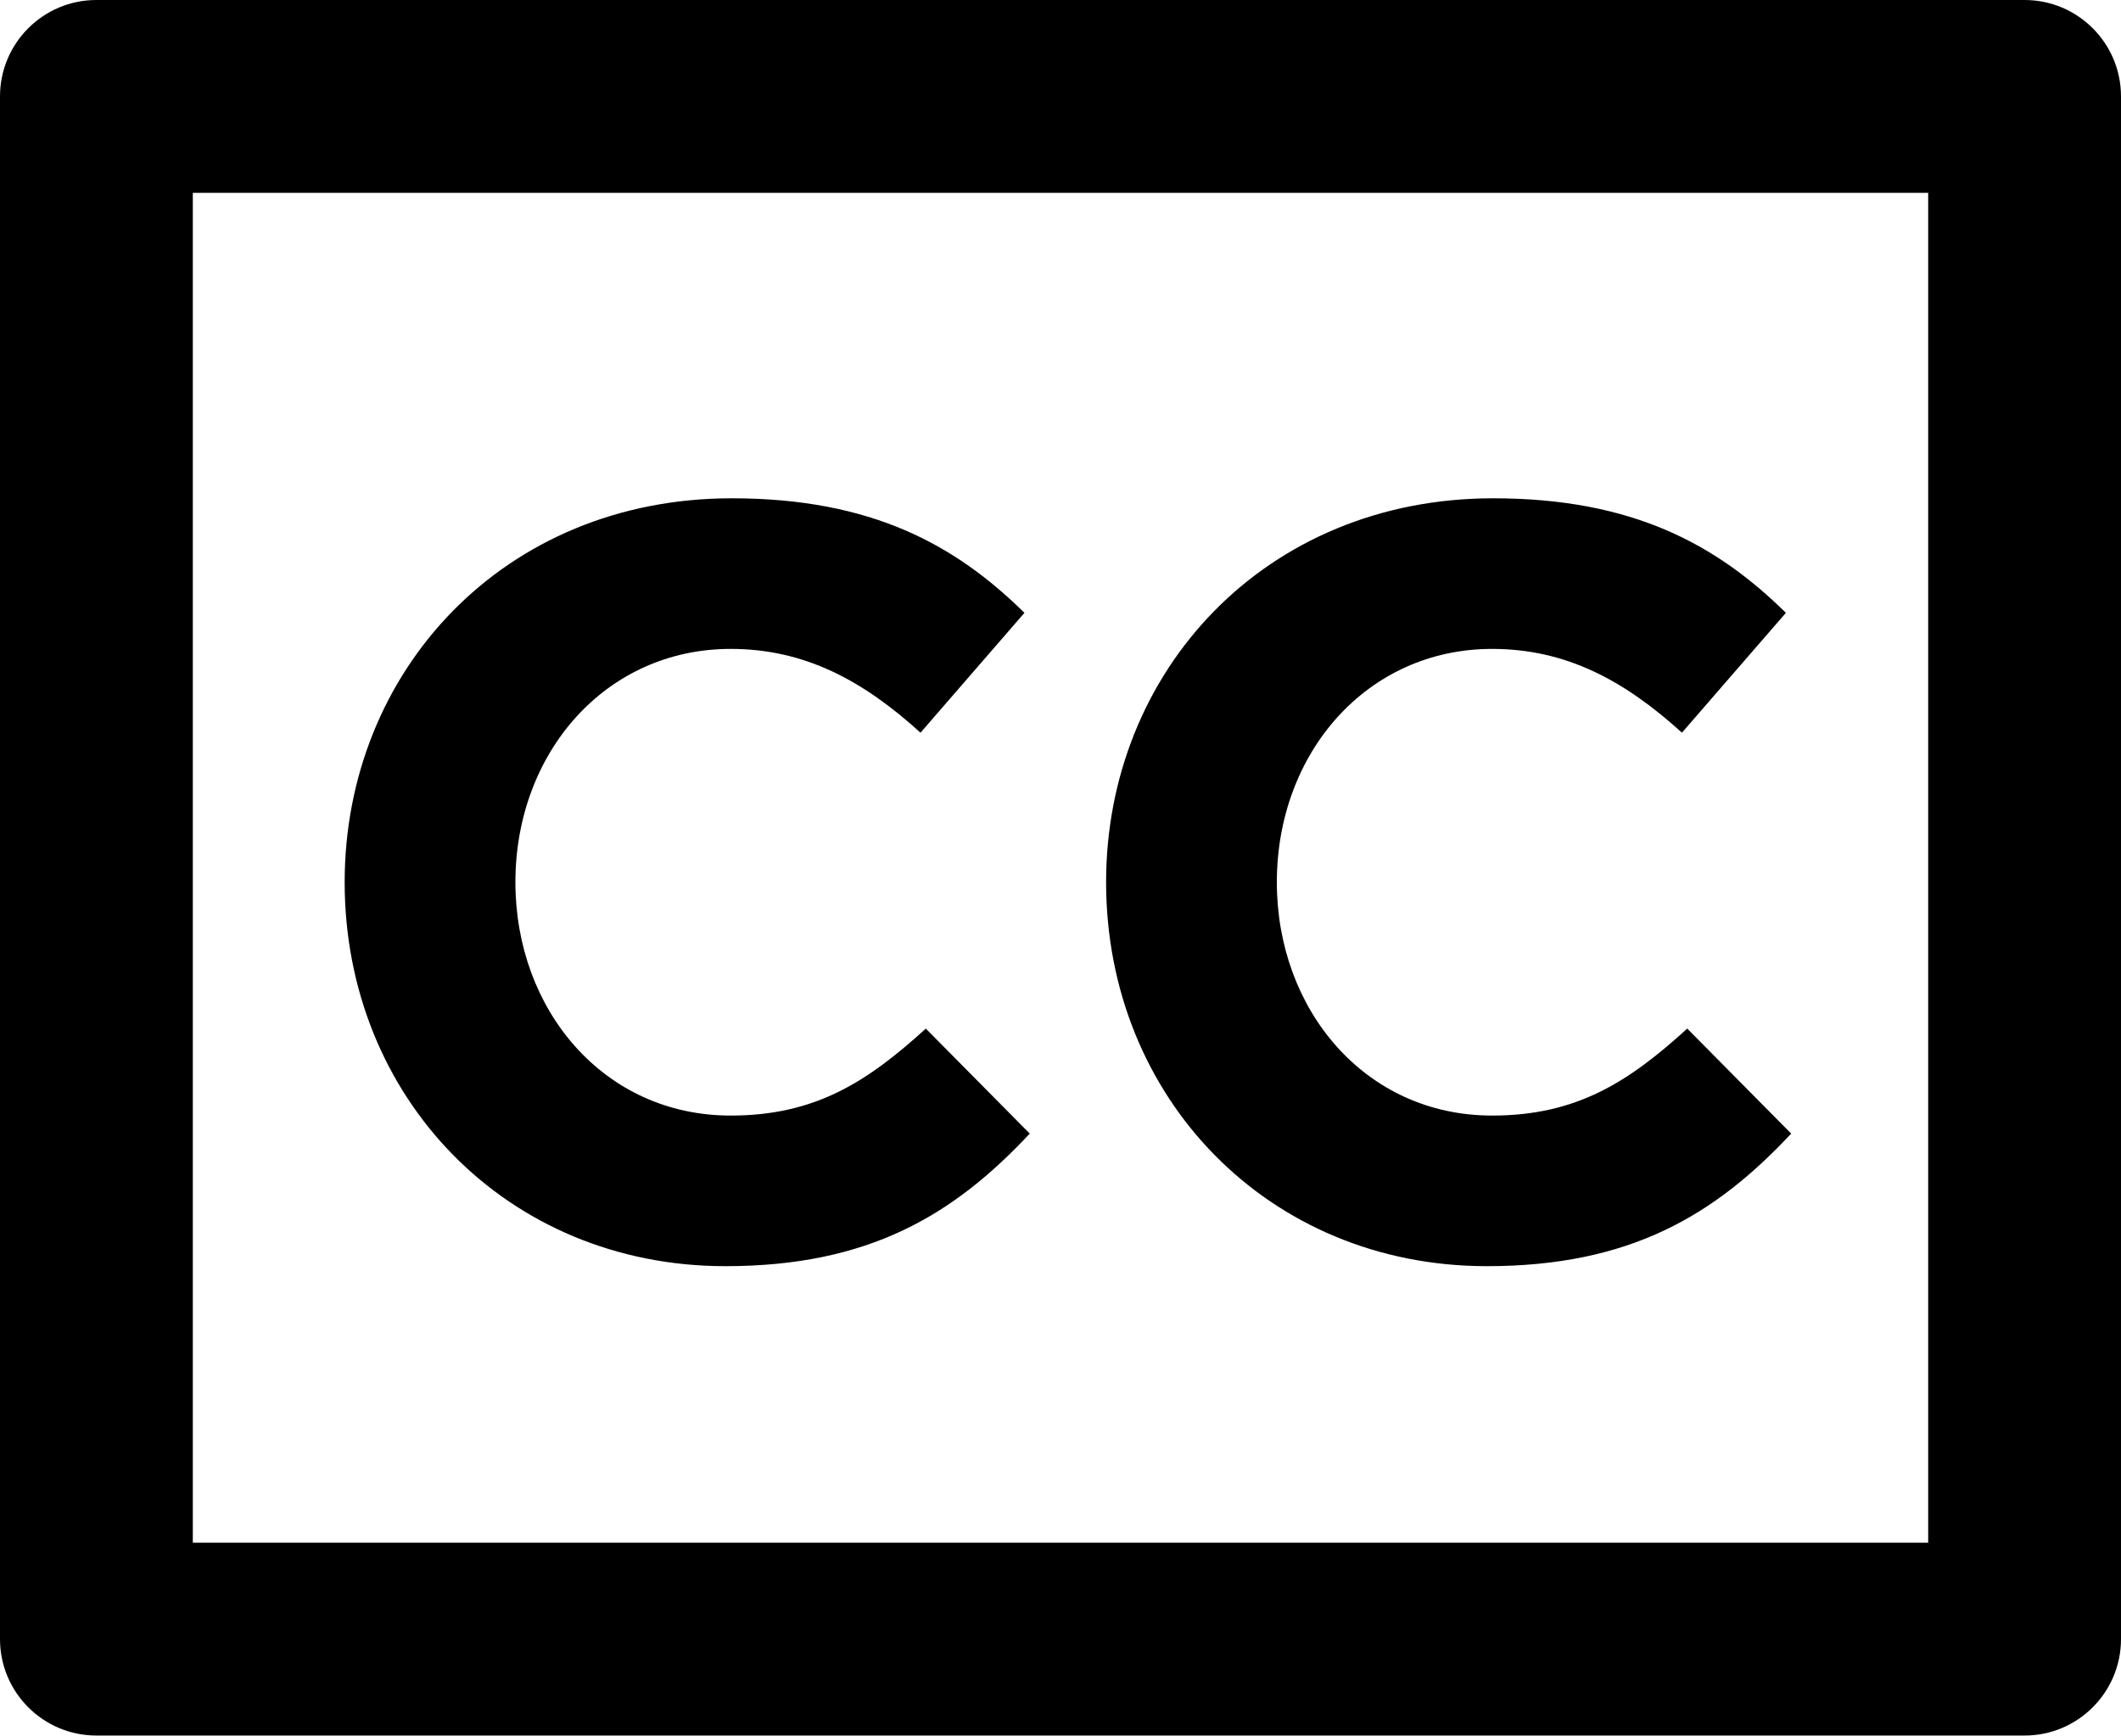
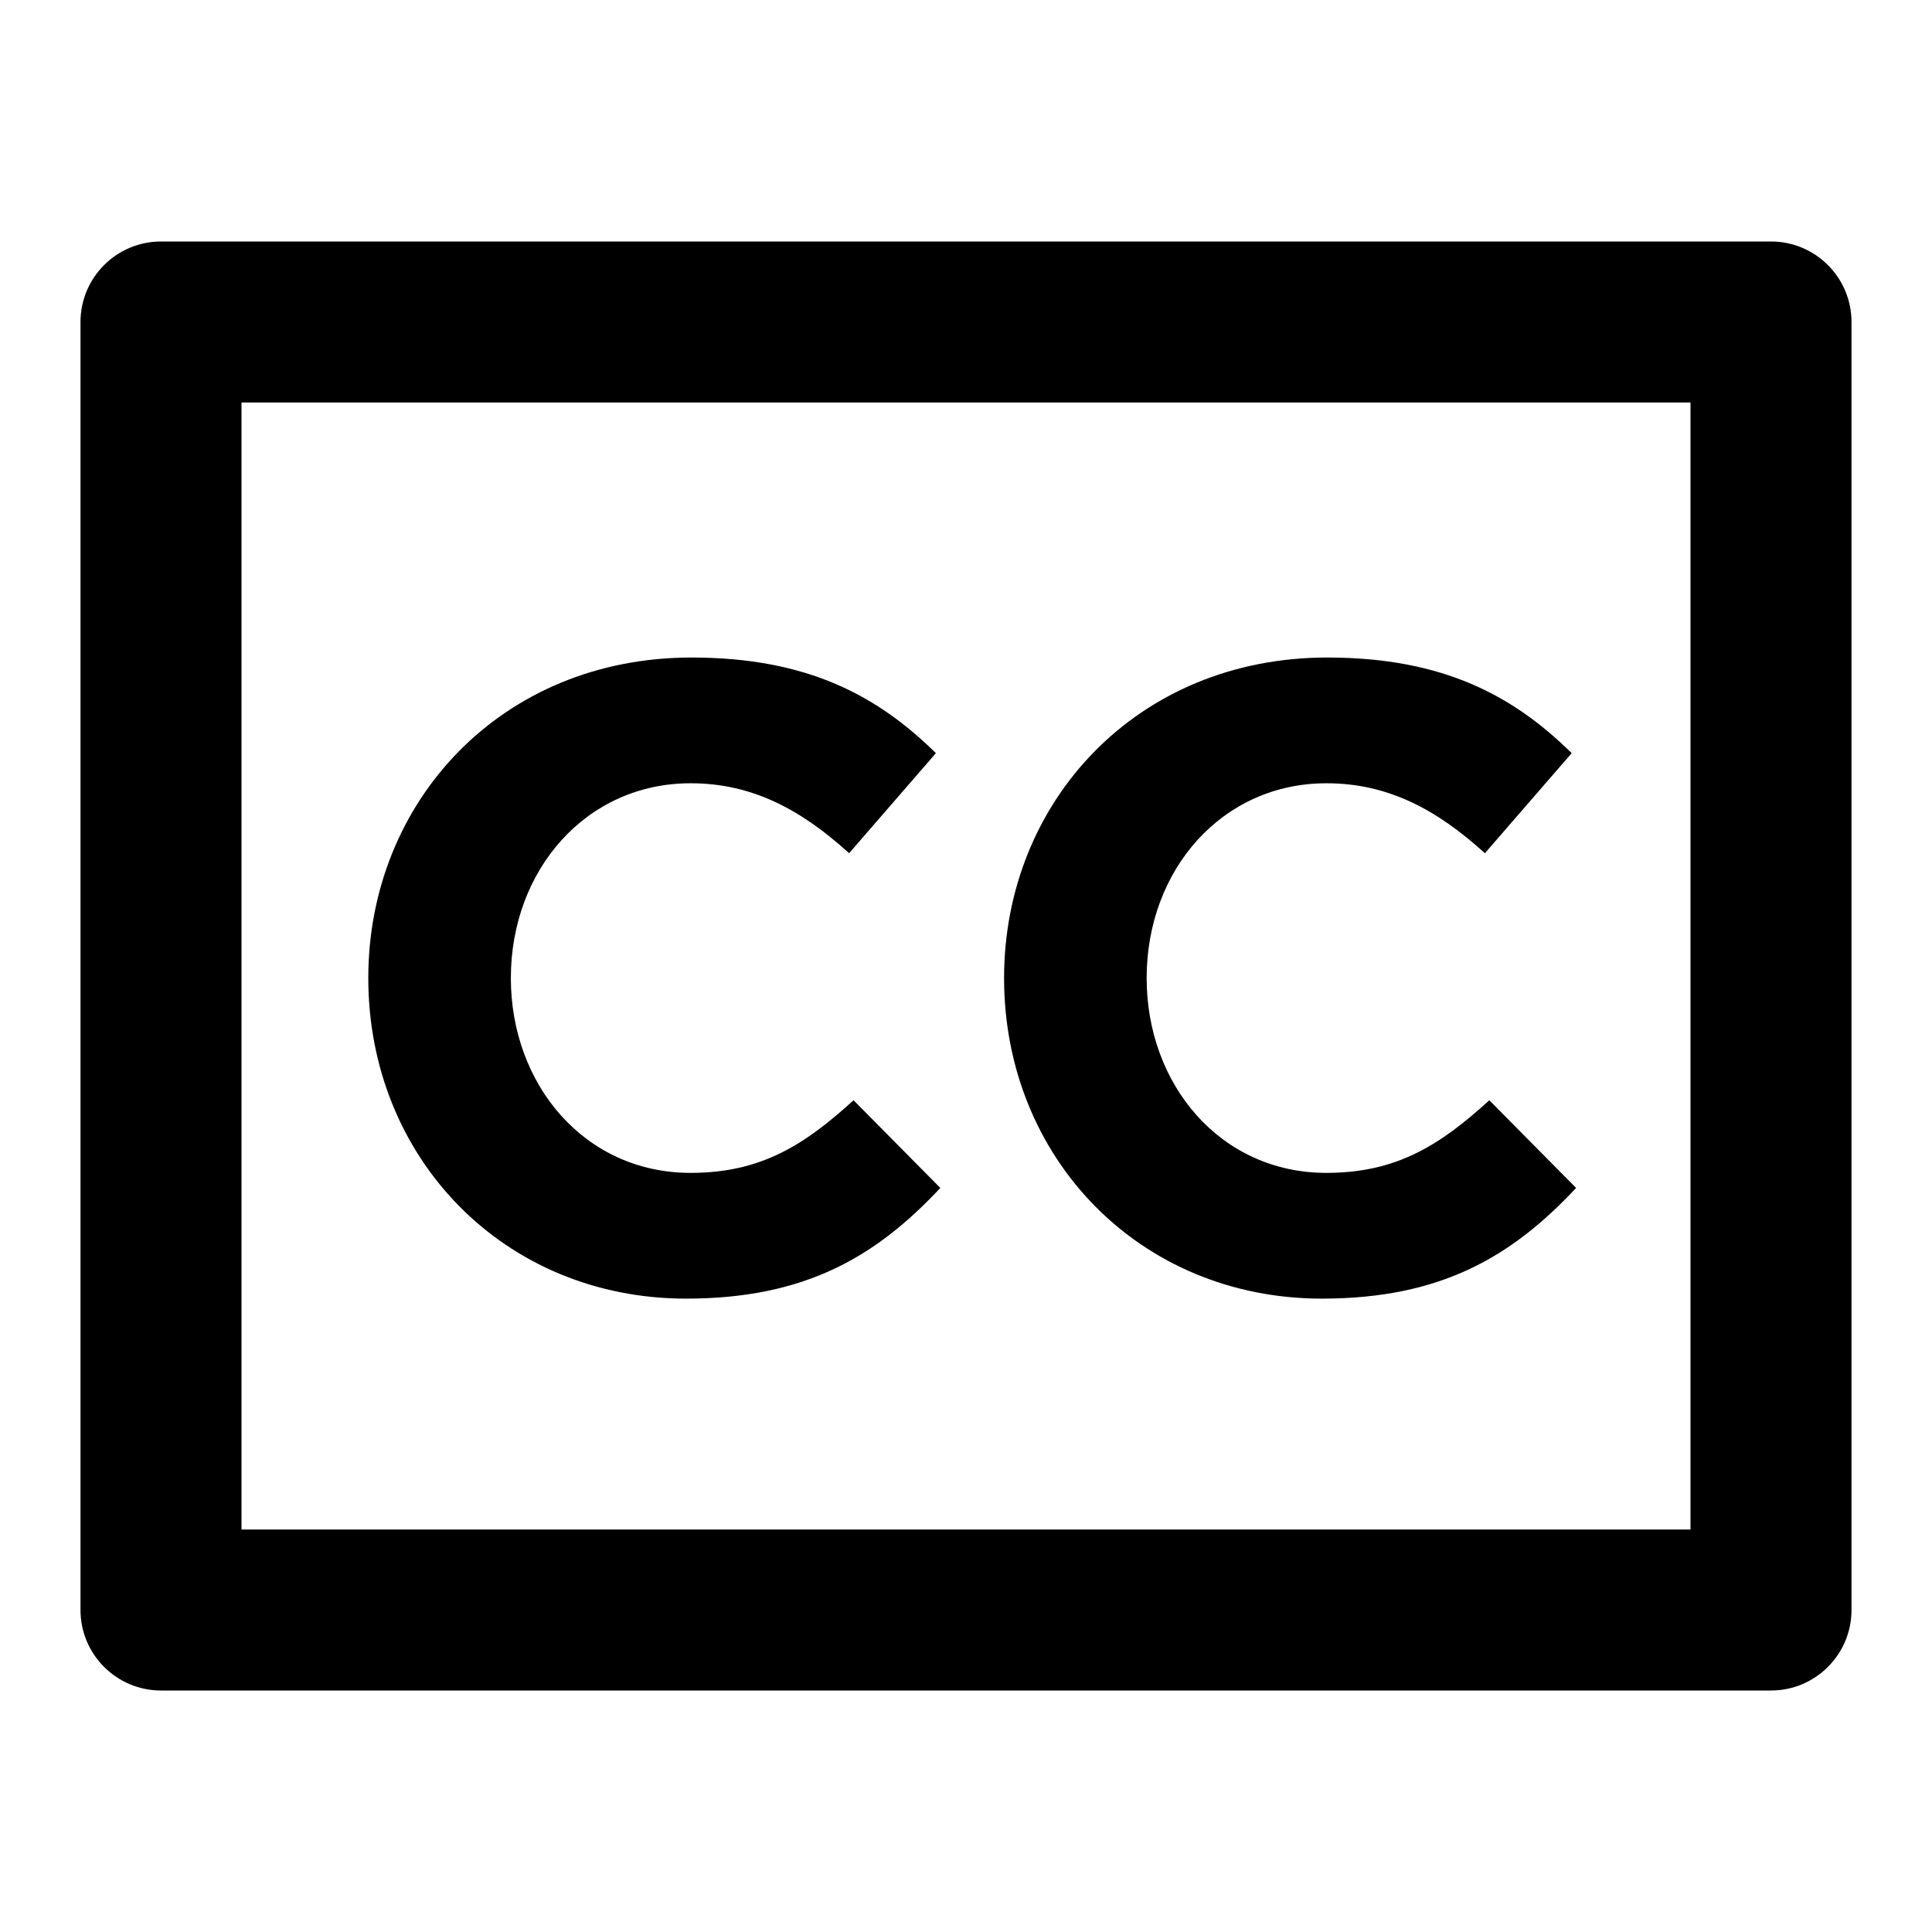
- <svg xmlns="http://www.w3.org/2000/svg" aria-label="closed caption" viewBox="0 0 22 18">
-   <path d="M7.524 13.132C9.009 13.132 9.889 12.604 10.681 11.757L9.603 10.668C8.998 11.218 8.459 11.57 7.579 11.57C6.259 11.57 5.346 10.47 5.346 9.15C5.346 7.808 6.281 6.73 7.579 6.73C8.349 6.73 8.954 7.06 9.548 7.599L10.626 6.356C9.911 5.652 9.042 5.168 7.59 5.168C5.225 5.168 3.575 6.961 3.575 9.15C3.575 11.383 5.258 13.132 7.524 13.132Z" />
-   <path d="M18.579 11.757C17.787 12.604 16.907 13.132 15.422 13.132C13.156 13.132 11.473 11.383 11.473 9.15C11.473 6.961 13.123 5.168 15.488 5.168C16.94 5.168 17.809 5.652 18.524 6.356L17.446 7.599C16.852 7.06 16.247 6.73 15.477 6.73C14.179 6.73 13.244 7.808 13.244 9.15C13.244 10.47 14.157 11.57 15.477 11.57C16.357 11.57 16.896 11.218 17.501 10.668L18.579 11.757Z" />
-   <path fill-rule="evenodd" clip-rule="evenodd" d="M21 0H1C0.448 0 0 0.448 0 1V17C0 17.552 0.448 18 1 18H21C21.552 18 22 17.552 22 17V1C22 0.448 21.552 0 21 0ZM20 2H2V16H20V2Z" />
+ <svg xmlns="http://www.w3.org/2000/svg" aria-label="closed caption" viewBox="0 0 24 24">
+   <path d="M8.524 16.132C10.009 16.132 10.889 15.604 11.681 14.757L10.603 13.668C9.998 14.218 9.459 14.57 8.579 14.57C7.259 14.57 6.346 13.47 6.346 12.15C6.346 10.808 7.281 9.73 8.579 9.73C9.349 9.73 9.954 10.06 10.548 10.599L11.626 9.356C10.911 8.652 10.042 8.168 8.59 8.168C6.225 8.168 4.575 9.961 4.575 12.15C4.575 14.383 6.258 16.132 8.524 16.132Z" />
+   <path d="M19.579 14.757C18.787 15.604 17.907 16.132 16.422 16.132C14.156 16.132 12.473 14.383 12.473 12.15C12.473 9.961 14.123 8.168 16.488 8.168C17.94 8.168 18.809 8.652 19.524 9.356L18.446 10.599C17.852 10.06 17.247 9.73 16.477 9.73C15.179 9.73 14.244 10.808 14.244 12.15C14.244 13.47 15.157 14.57 16.477 14.57C17.357 14.57 17.896 14.218 18.501 13.668L19.579 14.757Z" />
+   <path fill-rule="evenodd" clip-rule="evenodd" d="M22 3H2C1.448 3 1 3.448 1 4V20C1 20.552 1.448 21 2 21H22C22.552 21 23 20.552 23 20V4C23 3.448 22.552 3 22 3ZM21 5H3V19H21V5Z" />
</svg>
